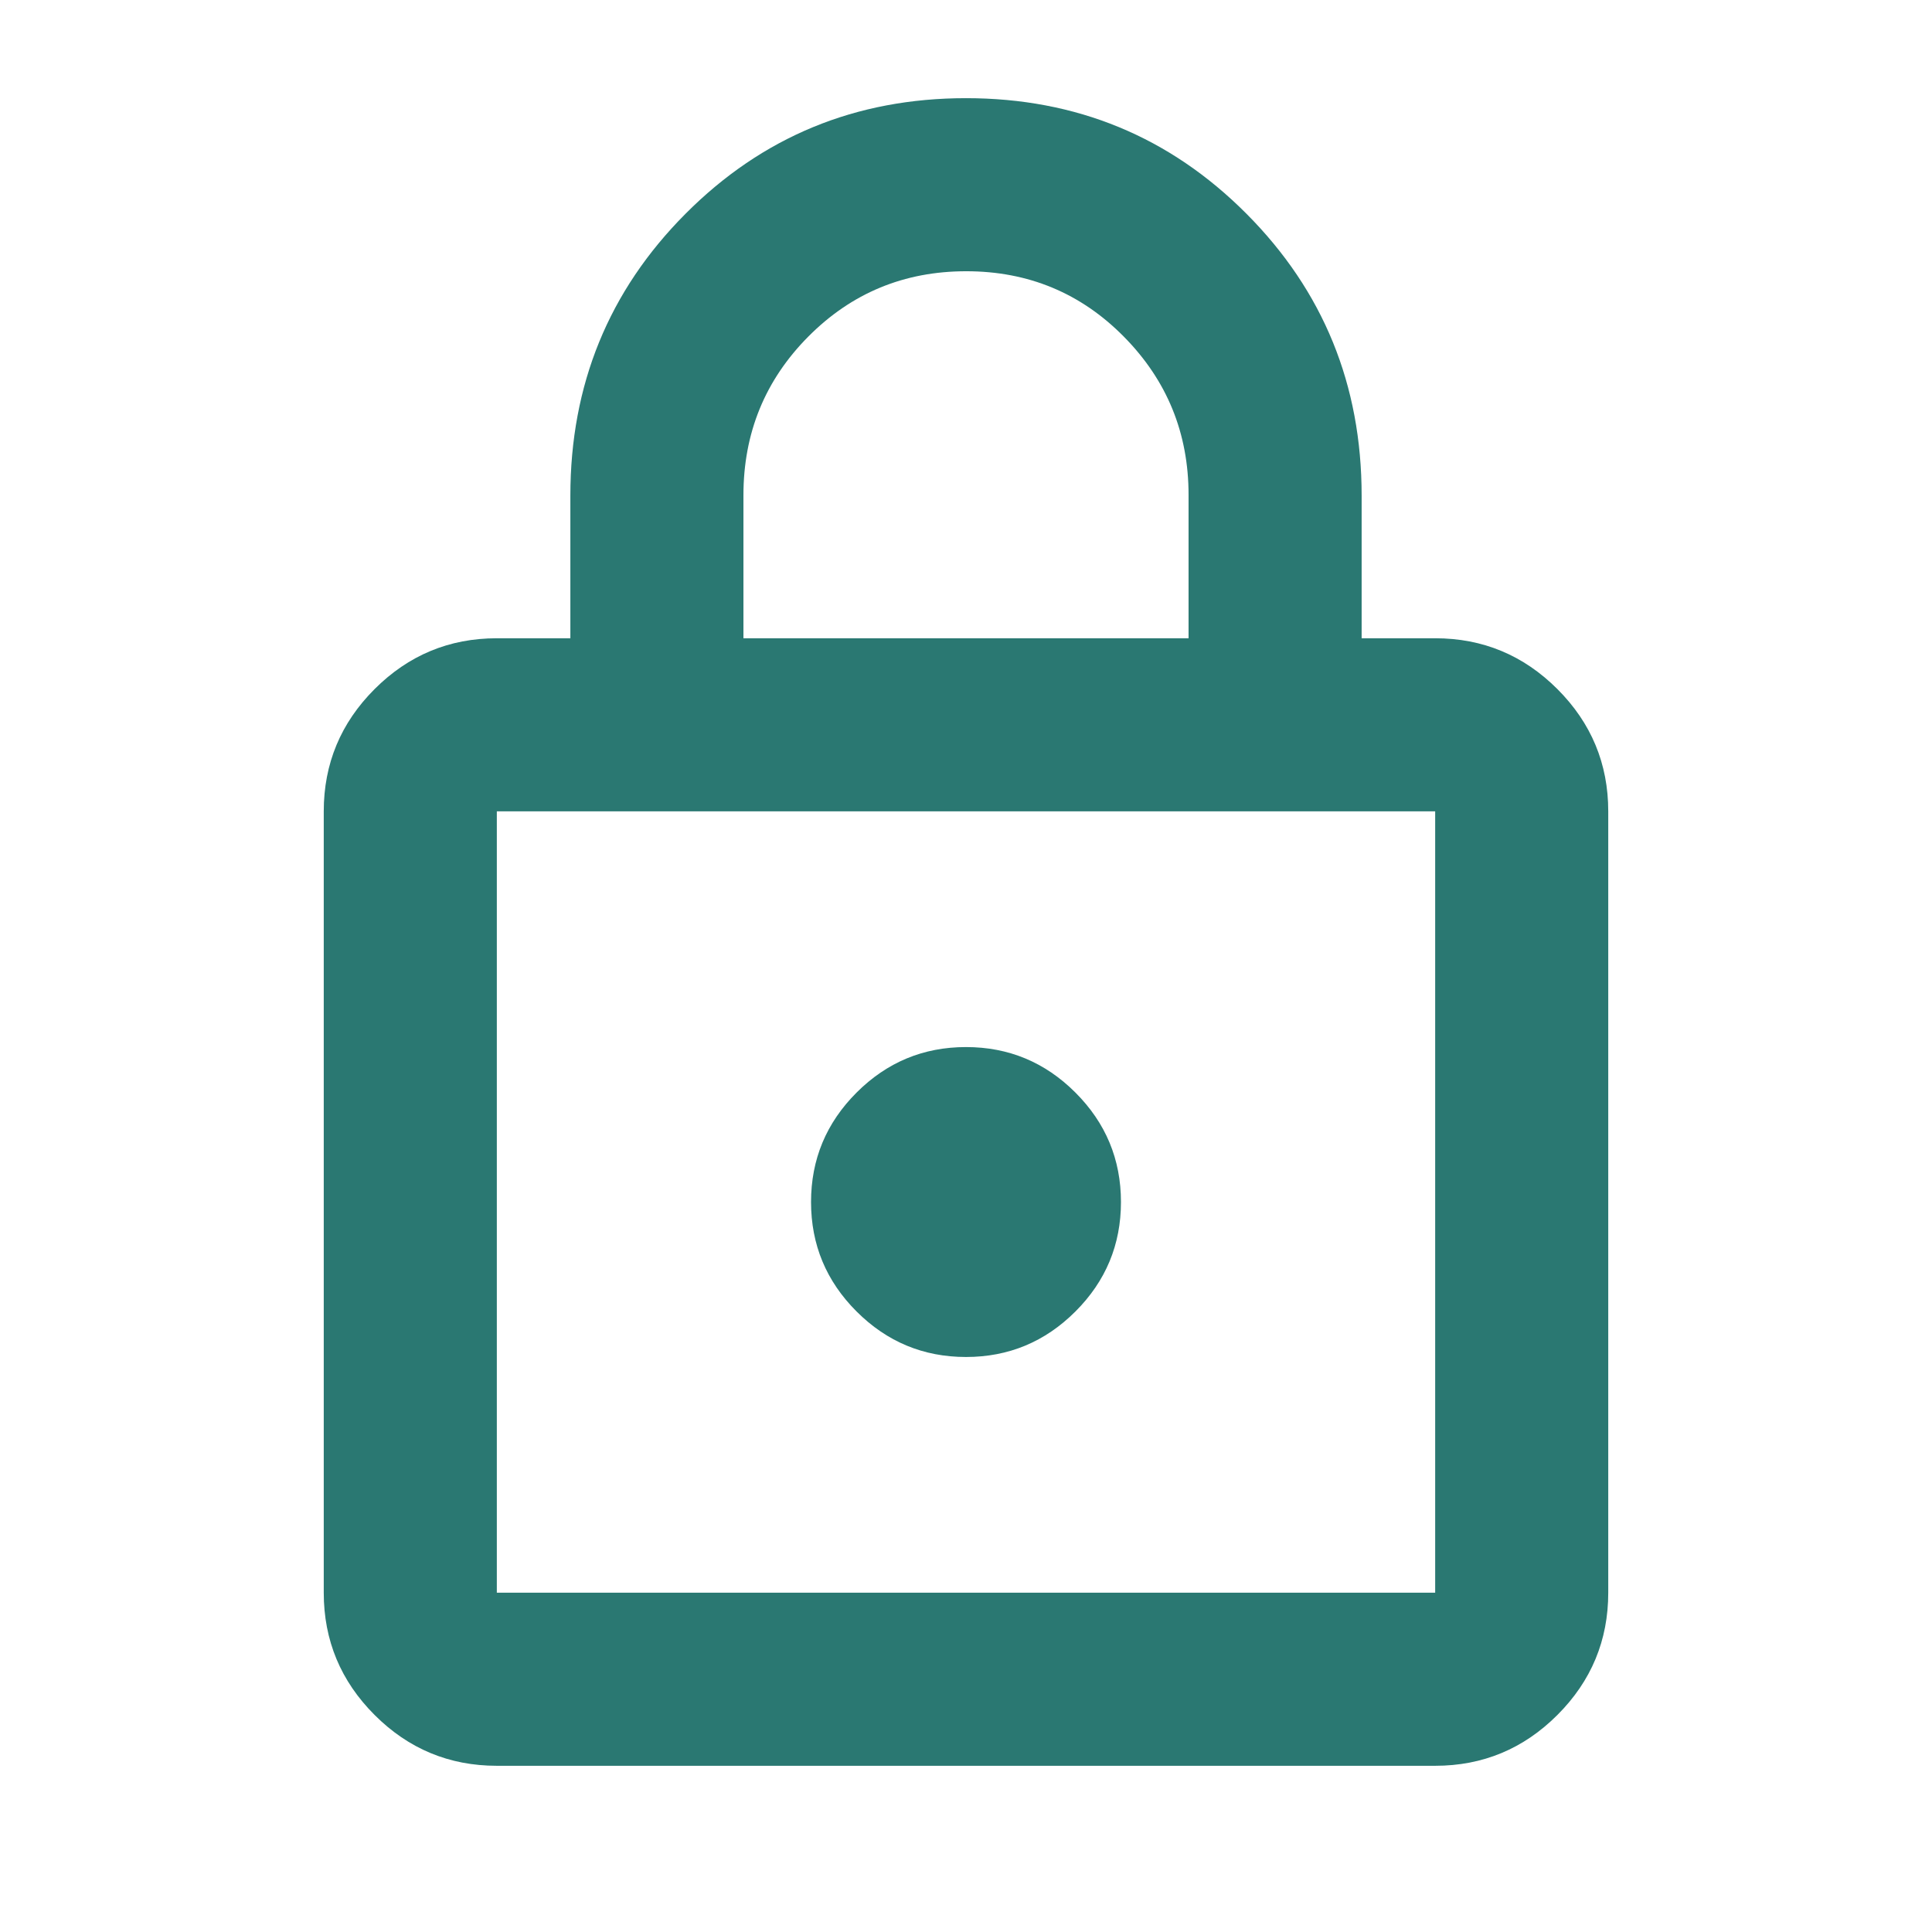
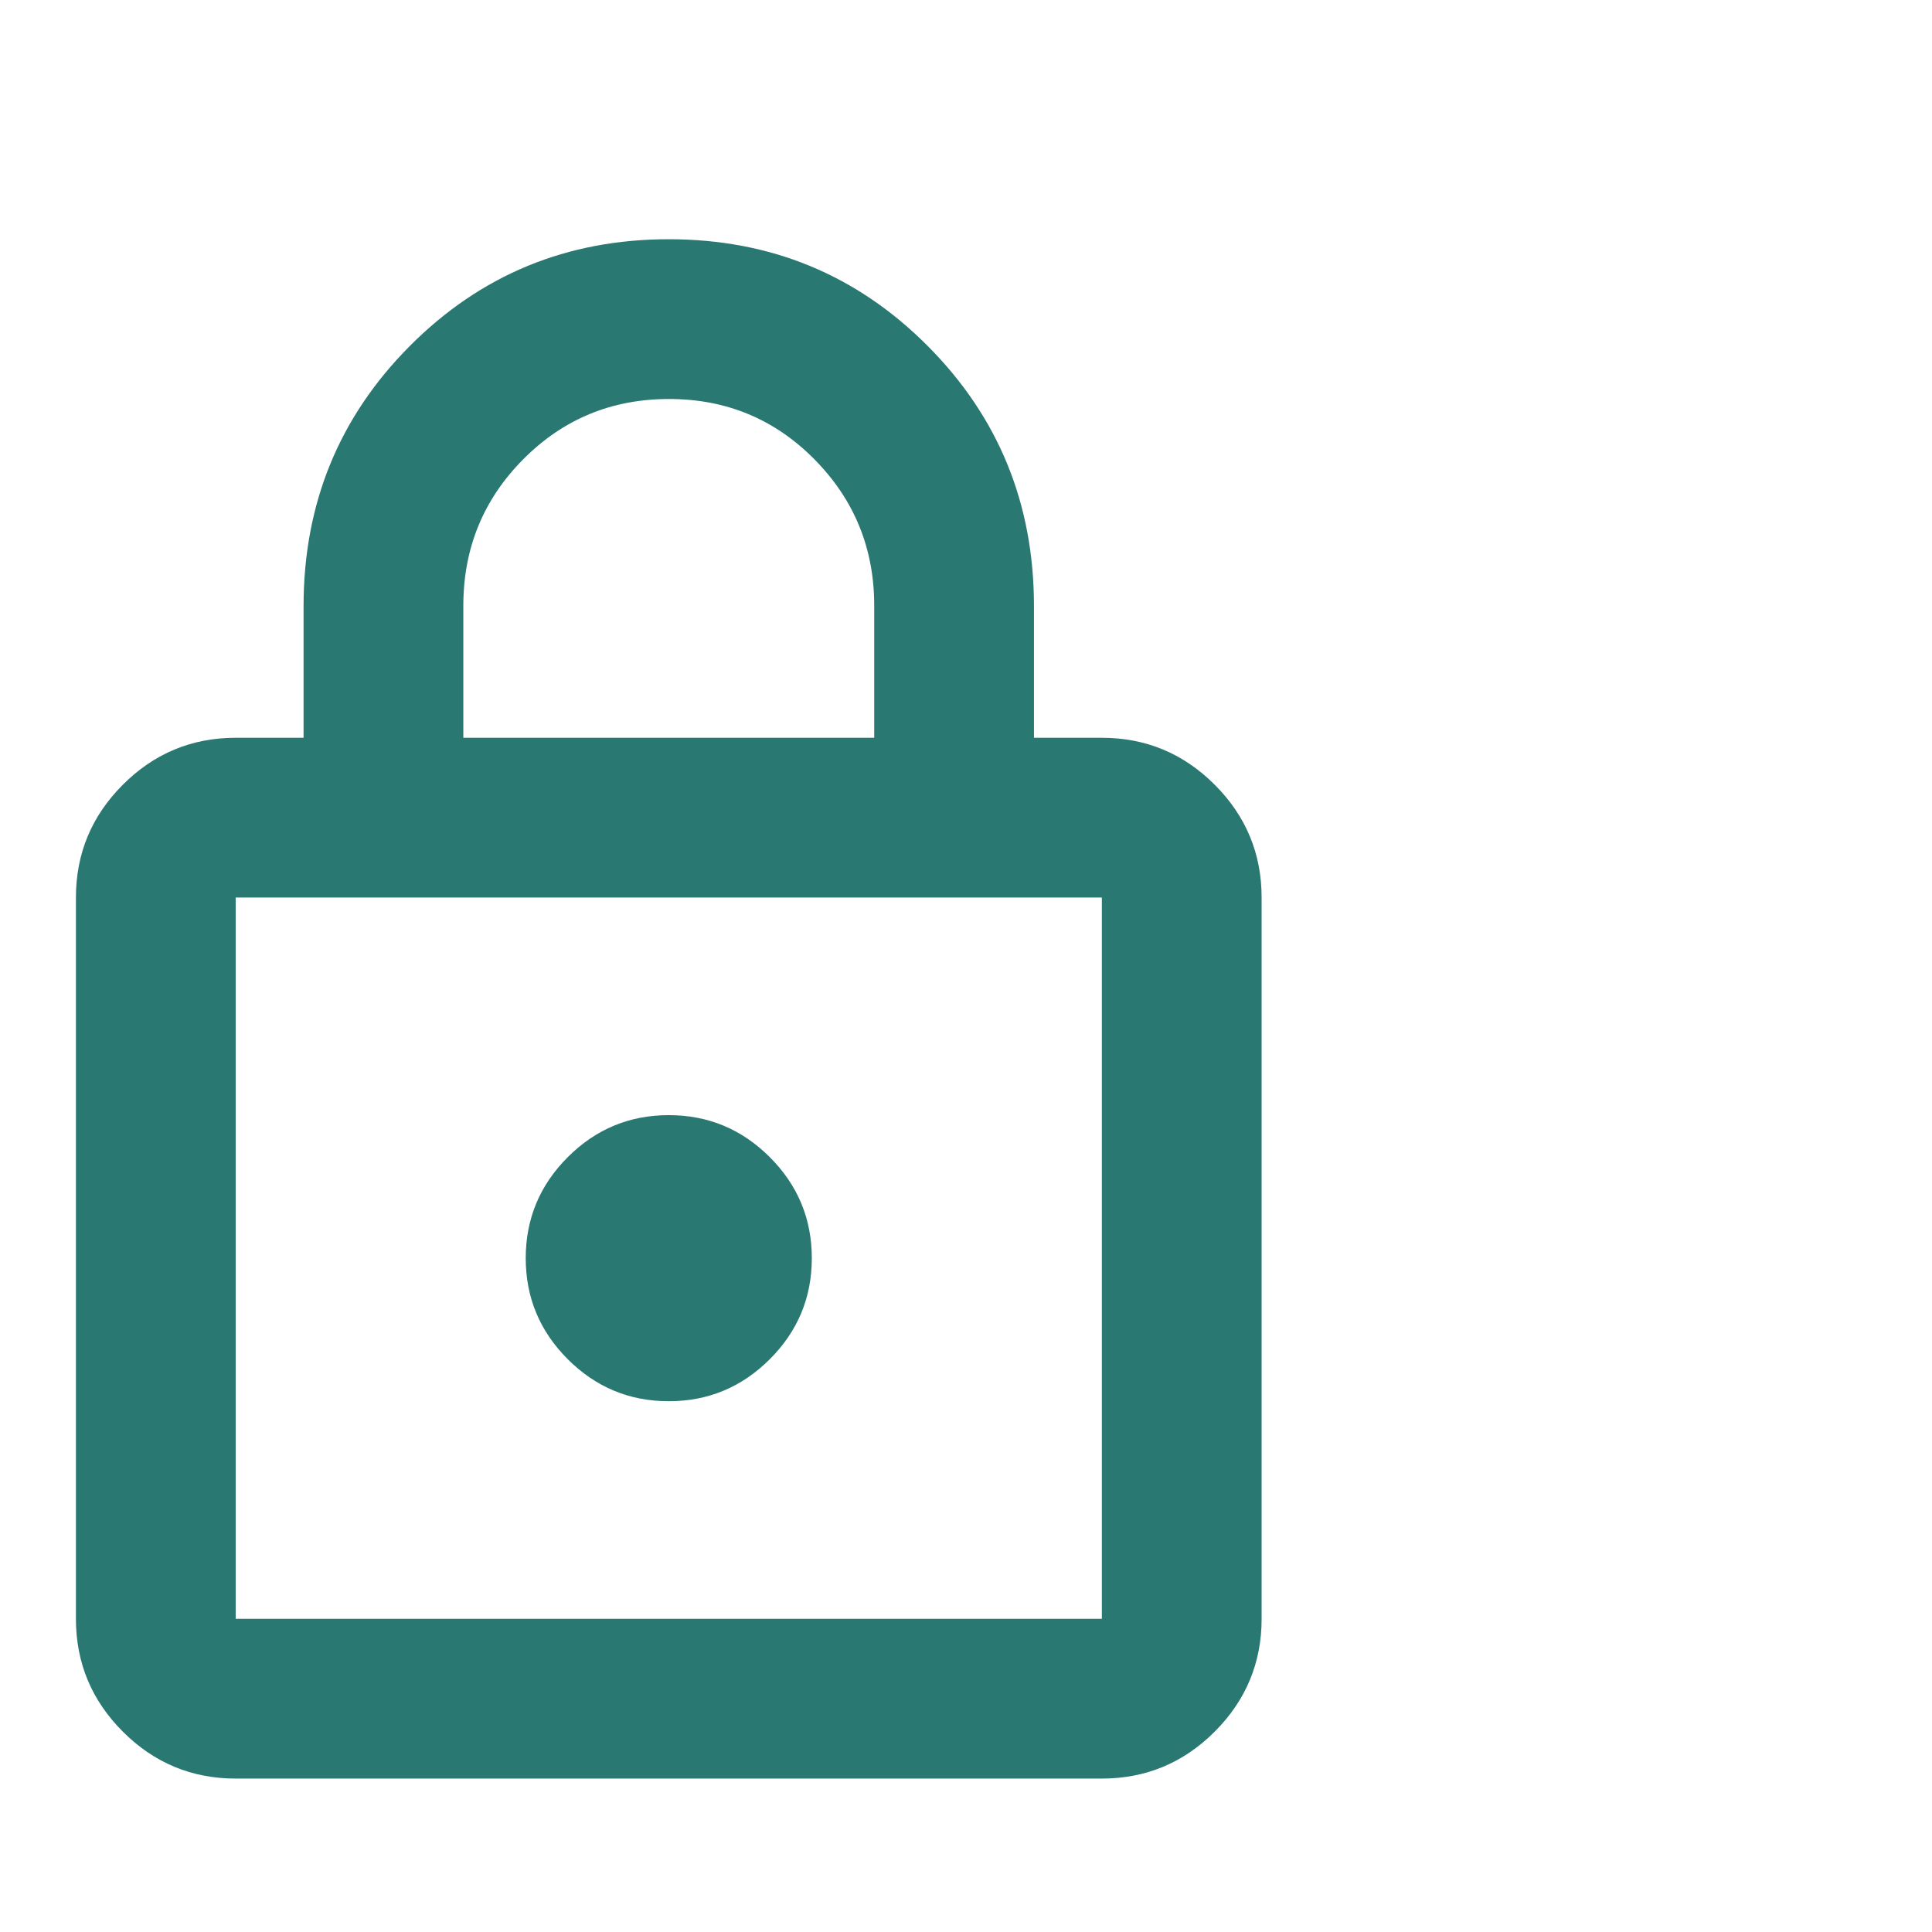
- <svg xmlns="http://www.w3.org/2000/svg" height="24px" viewBox="0 -960 960 960" width="24px" fill="#2A7872">
+ <svg xmlns="http://www.w3.org/2000/svg" height="16px" viewBox="120 -960 1040 880" width="16px" fill="#2A7872">
  <path d="M246.87-82.59q-35.48 0-60.74-25.26-25.26-25.26-25.26-60.74v-388.26q0-35.47 25.26-60.74 25.26-25.26 60.74-25.26h36.54v-70.85q0-82.63 57.21-140.07 57.21-57.45 139.38-57.45 82.17 0 139.38 57.45 57.21 57.44 57.21 140.07v70.85h36.54q35.48 0 60.74 25.26 25.26 25.27 25.26 60.74v388.26q0 35.48-25.26 60.74-25.26 25.26-60.74 25.26H246.87Zm0-86h466.26v-388.26H246.87v388.26ZM480-285.72q31.76 0 54.38-22.62Q557-330.95 557-362.72q0-31.76-22.62-54.38T480-439.72q-31.76 0-54.38 22.62T403-362.72q0 31.77 22.62 54.38 22.62 22.62 54.38 22.62ZM369.41-642.85h221.18v-71.22q0-46.05-32.11-78.6t-78.36-32.55q-46.25 0-78.48 32.47-32.23 32.46-32.23 78.84v71.06ZM246.87-168.59v-388.26 388.26Z" />
</svg>
